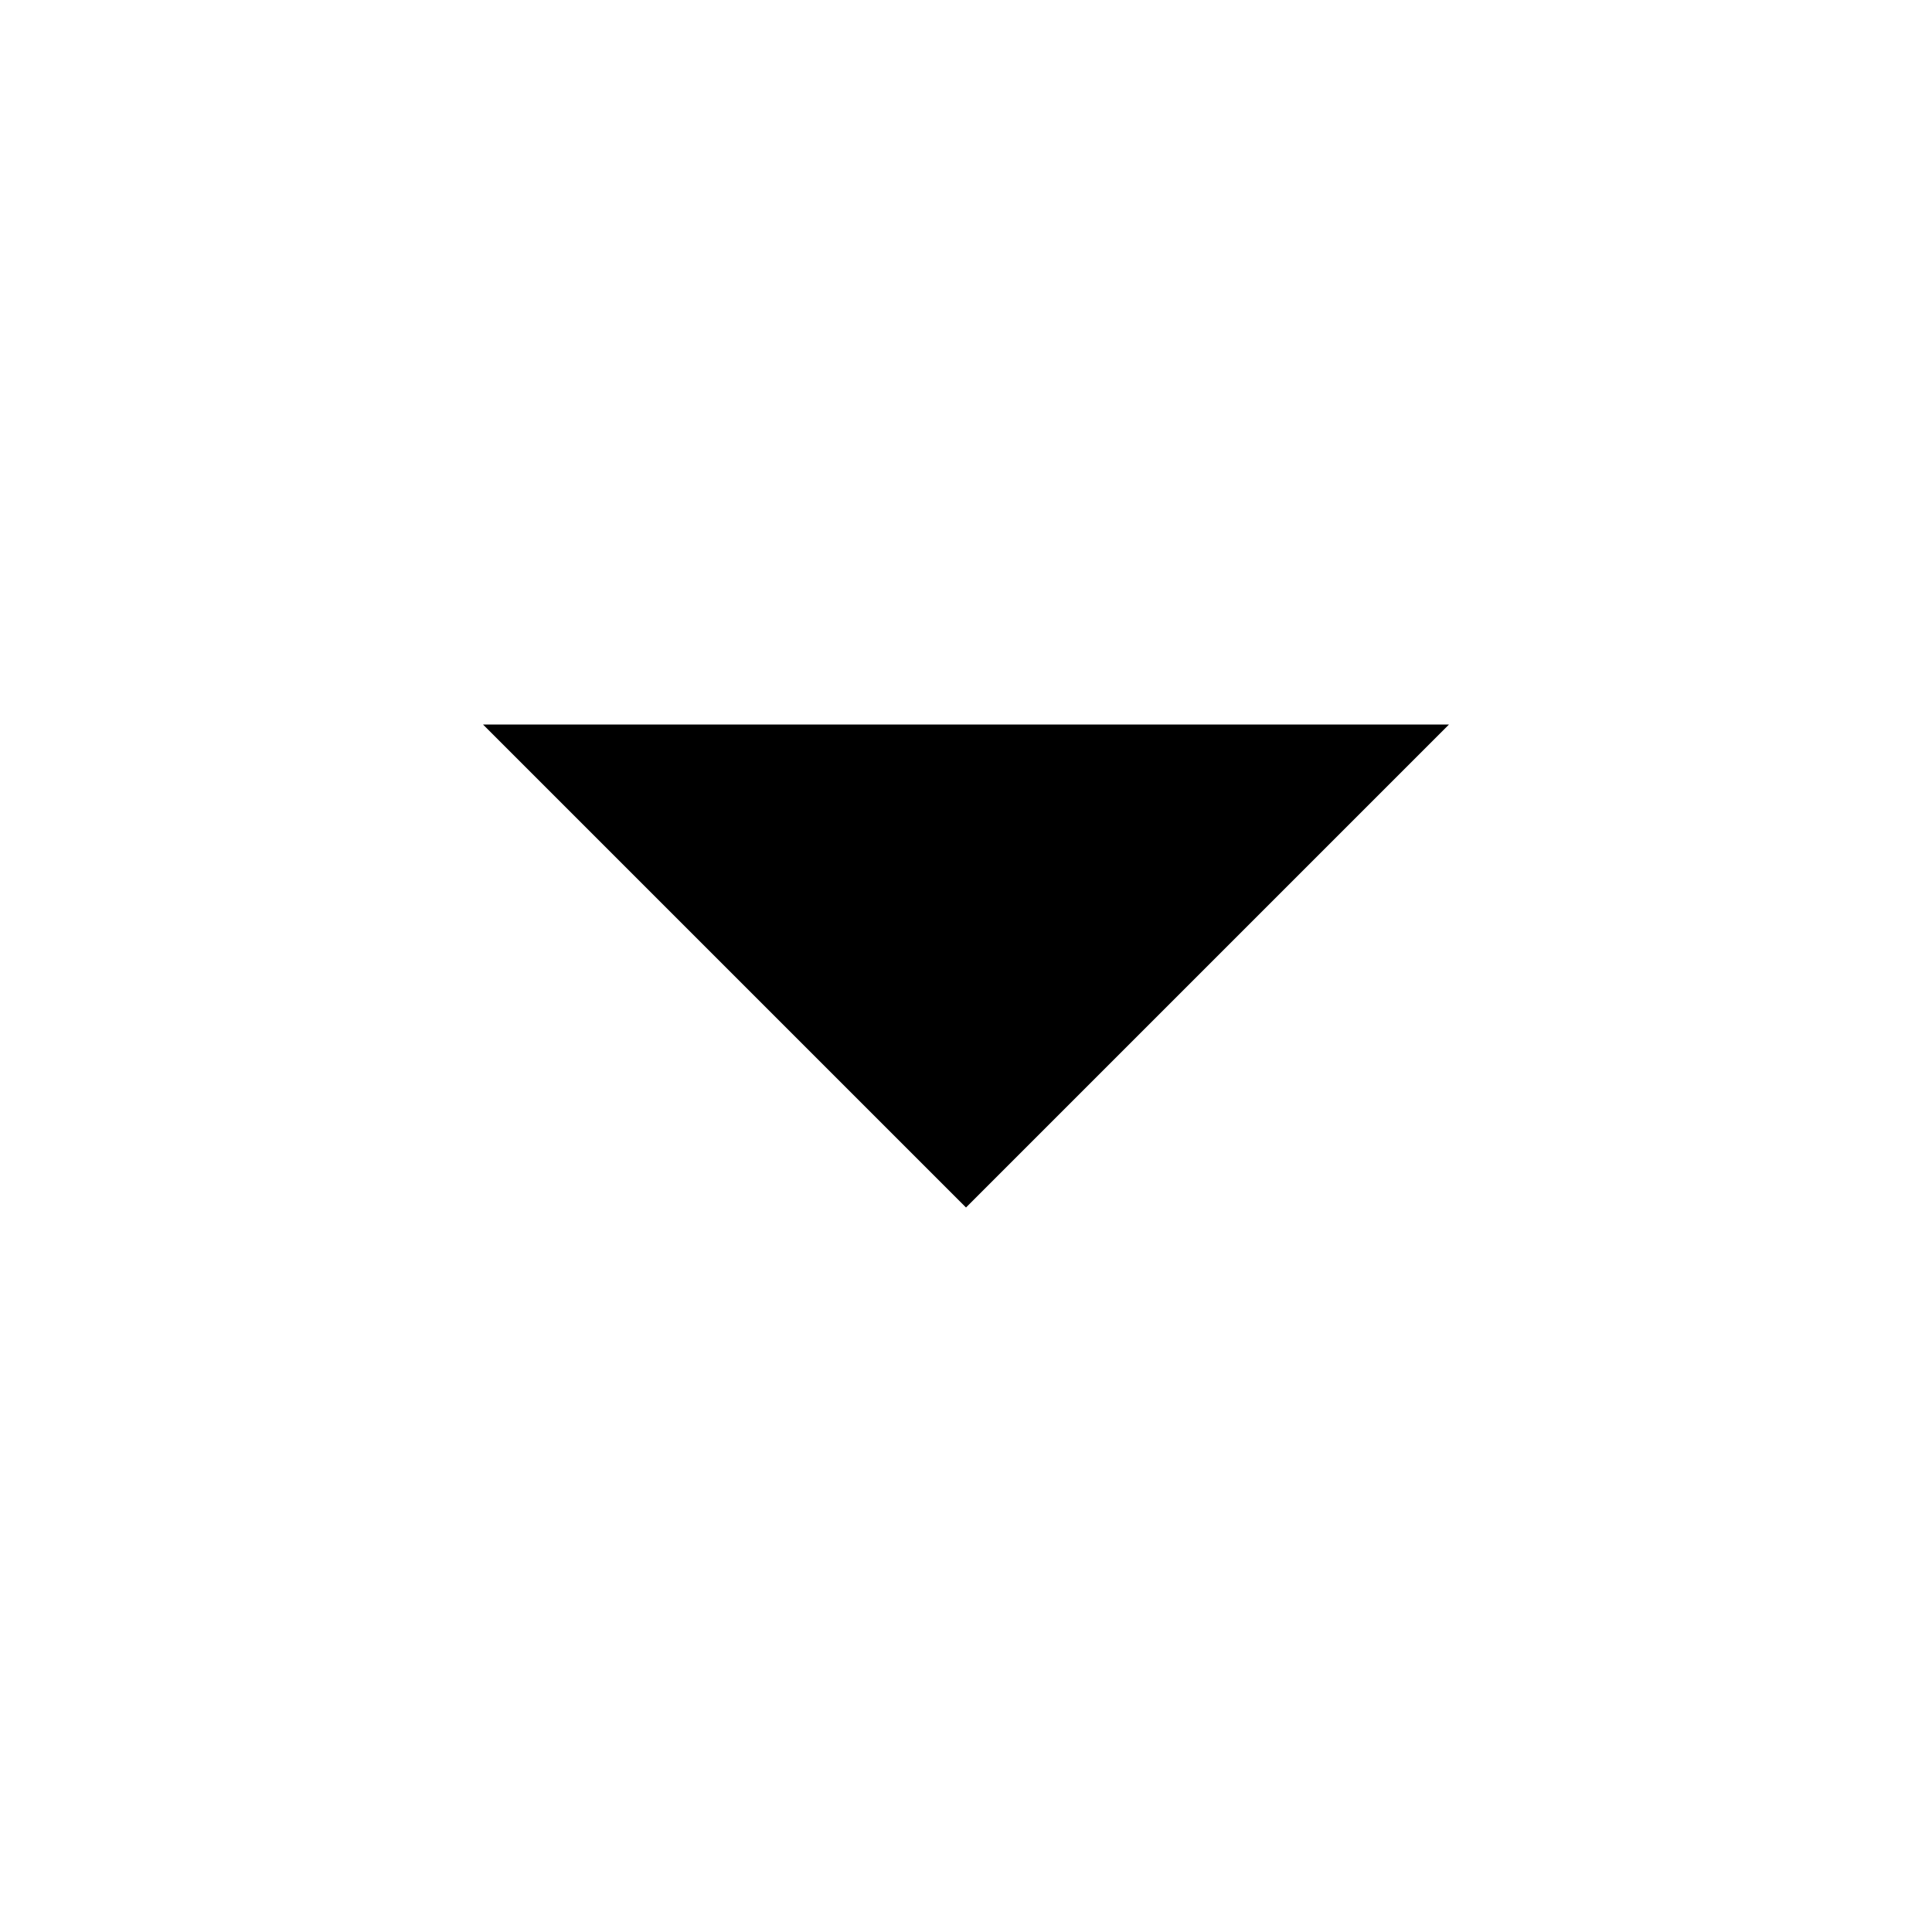
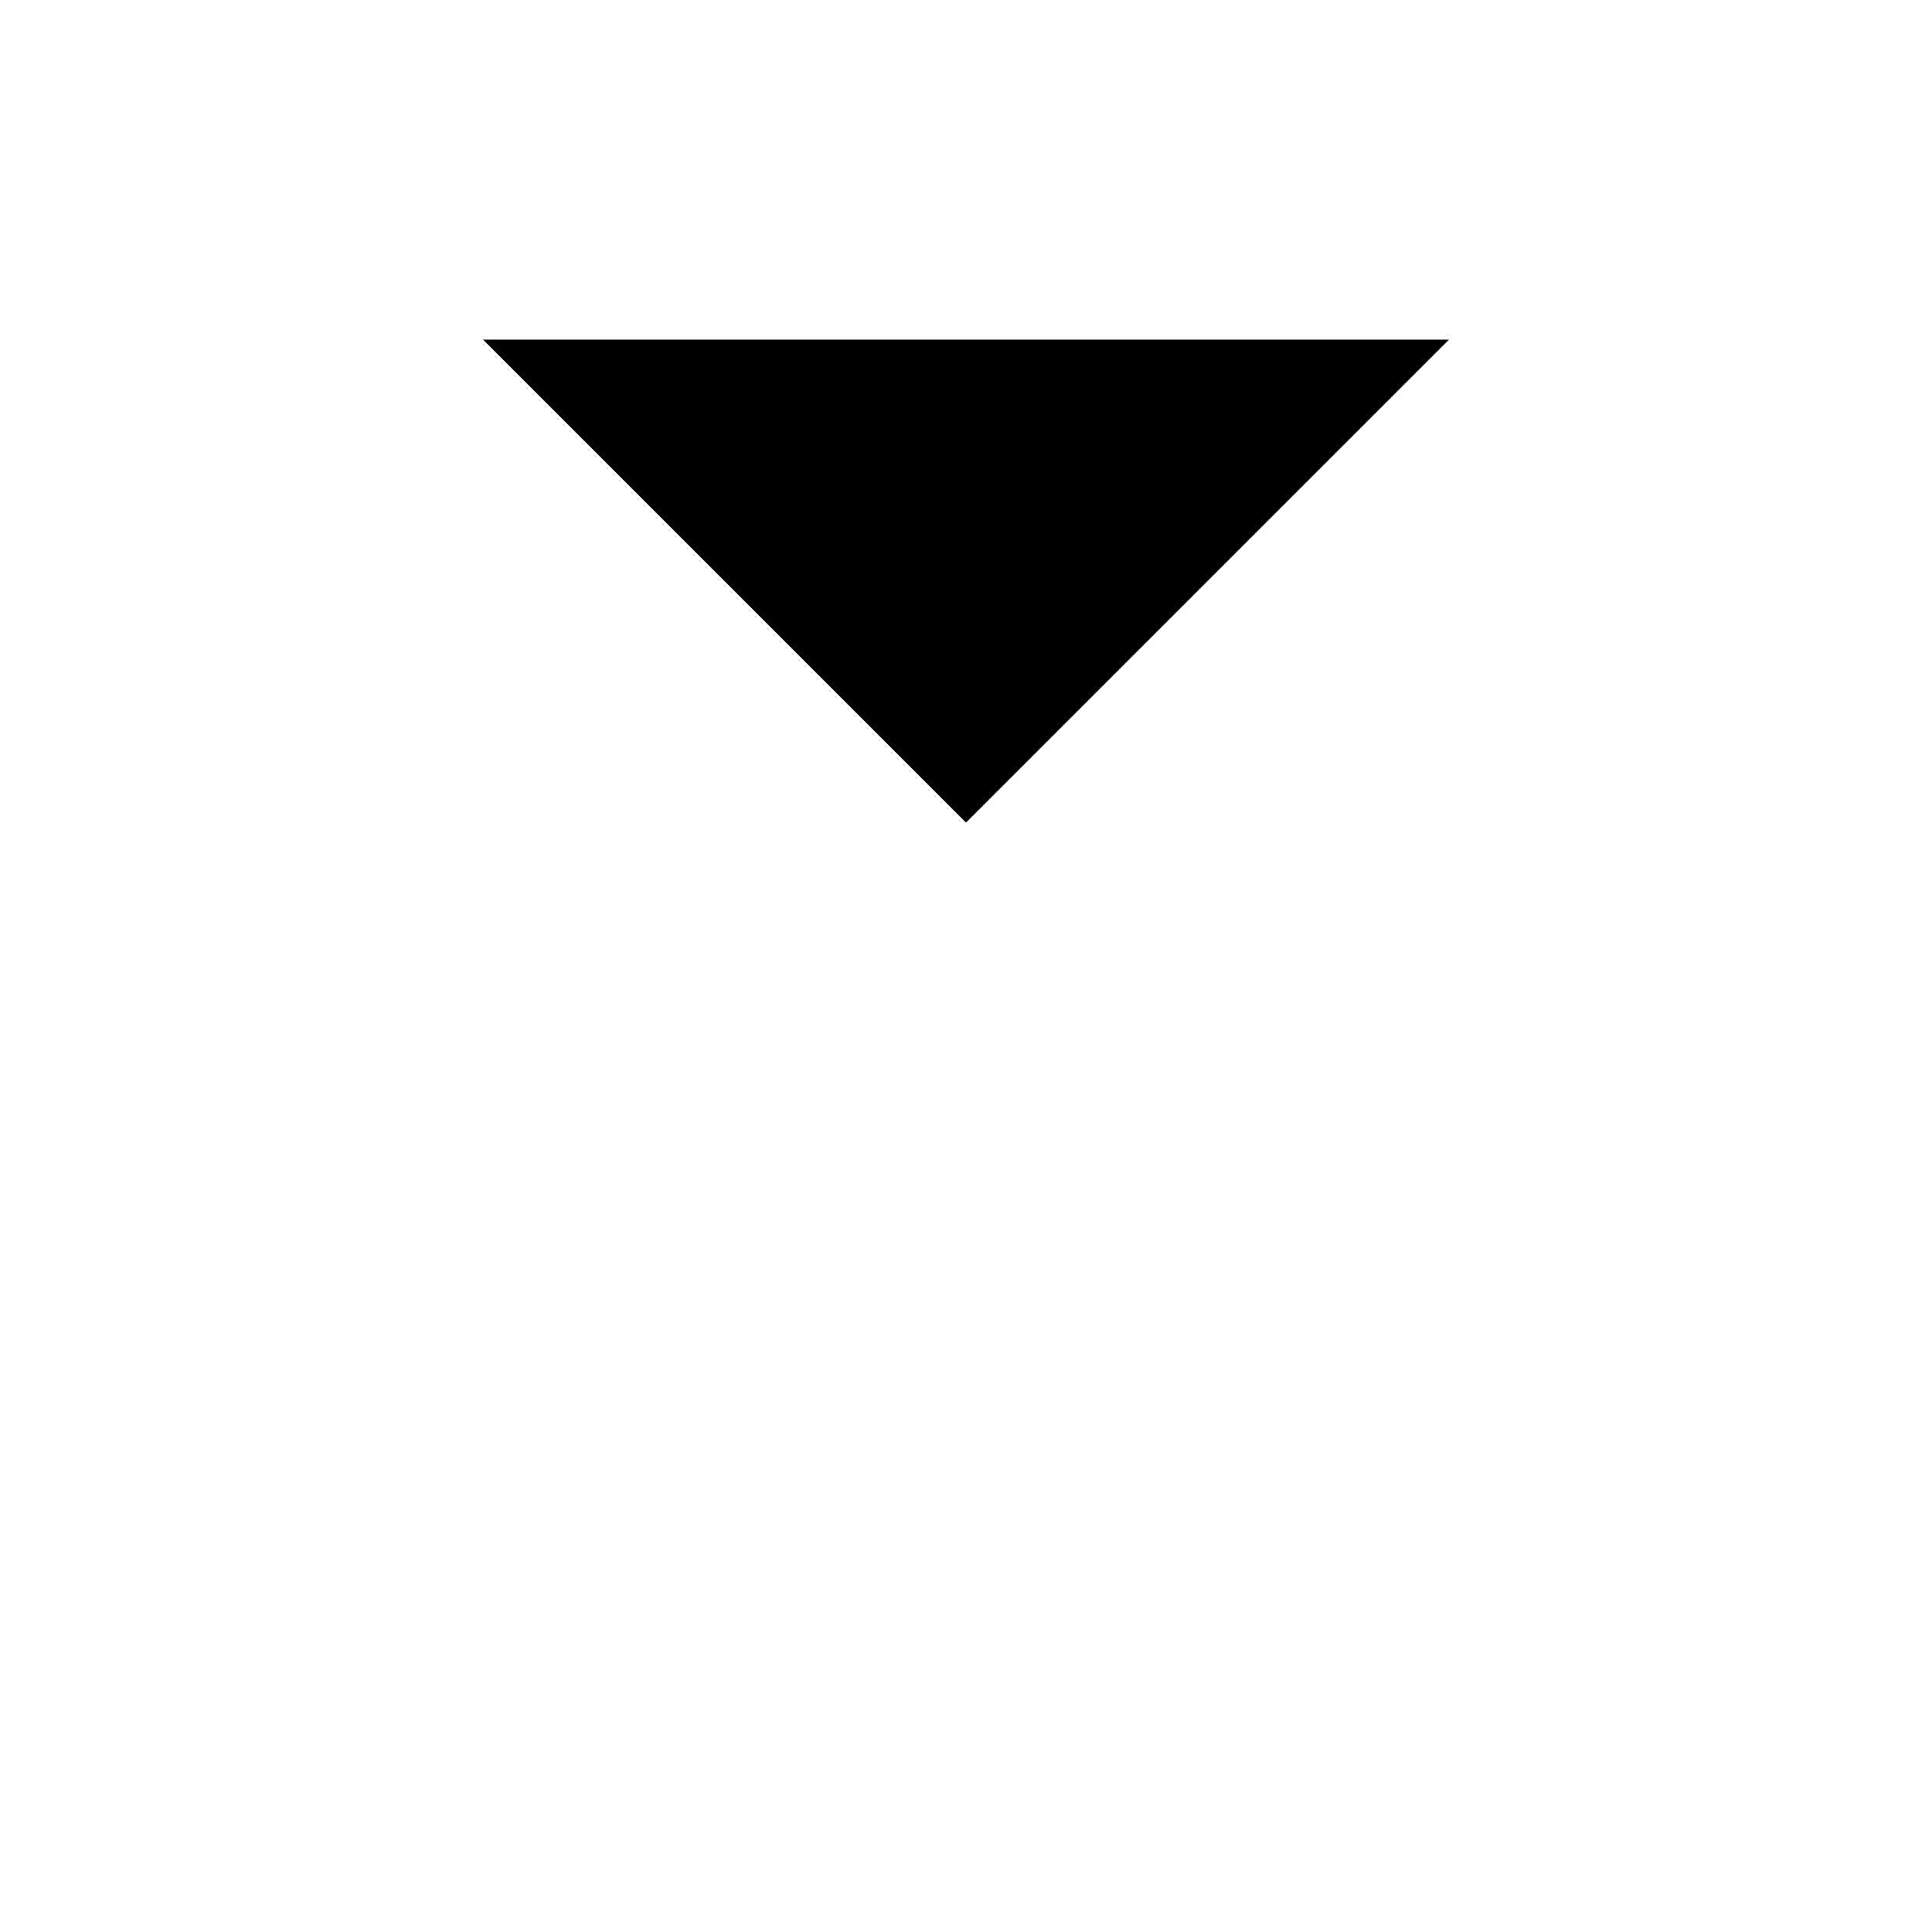
<svg xmlns="http://www.w3.org/2000/svg" version="1.1" id="Layer_1" x="0px" y="0px" width="512px" height="512px" viewBox="0 0 512 512" enable-background="new 0 0 512 512" xml:space="preserve">
  <g>
-     <polygon points="128,192 256,320 384,192  " />
+     <polygon points="128,90 256,218 384,90" />
  </g>
</svg>
